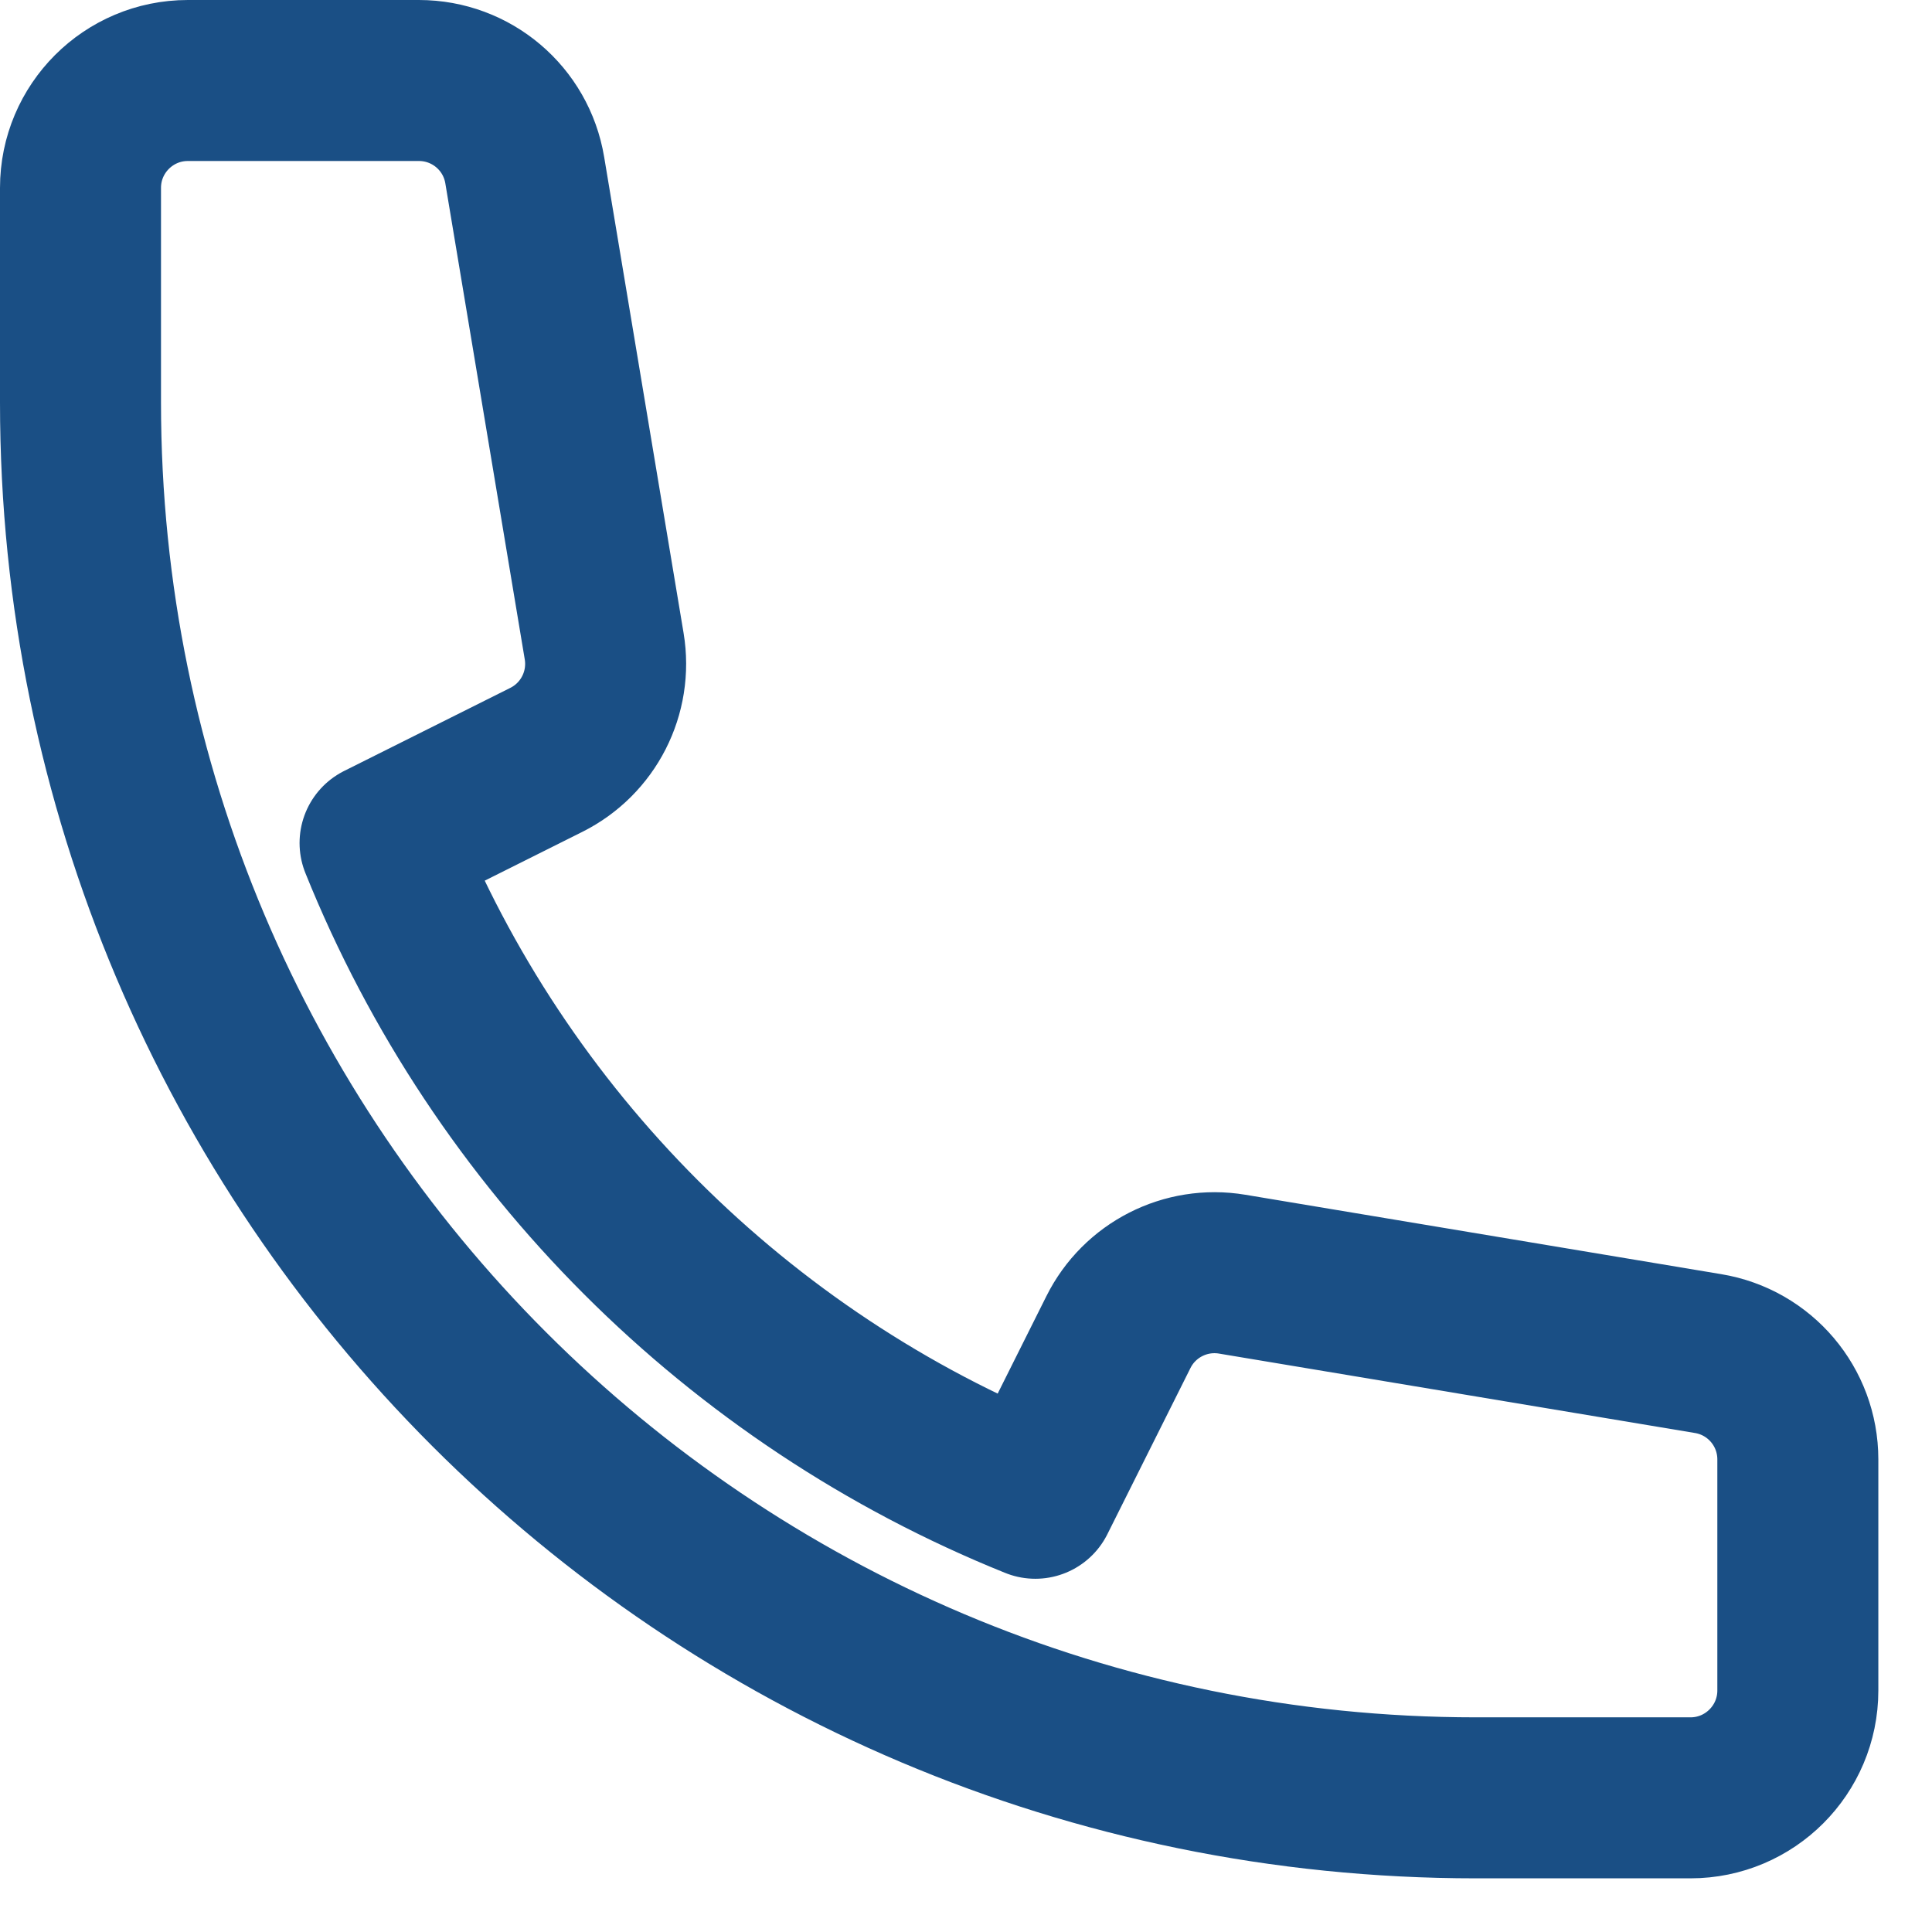
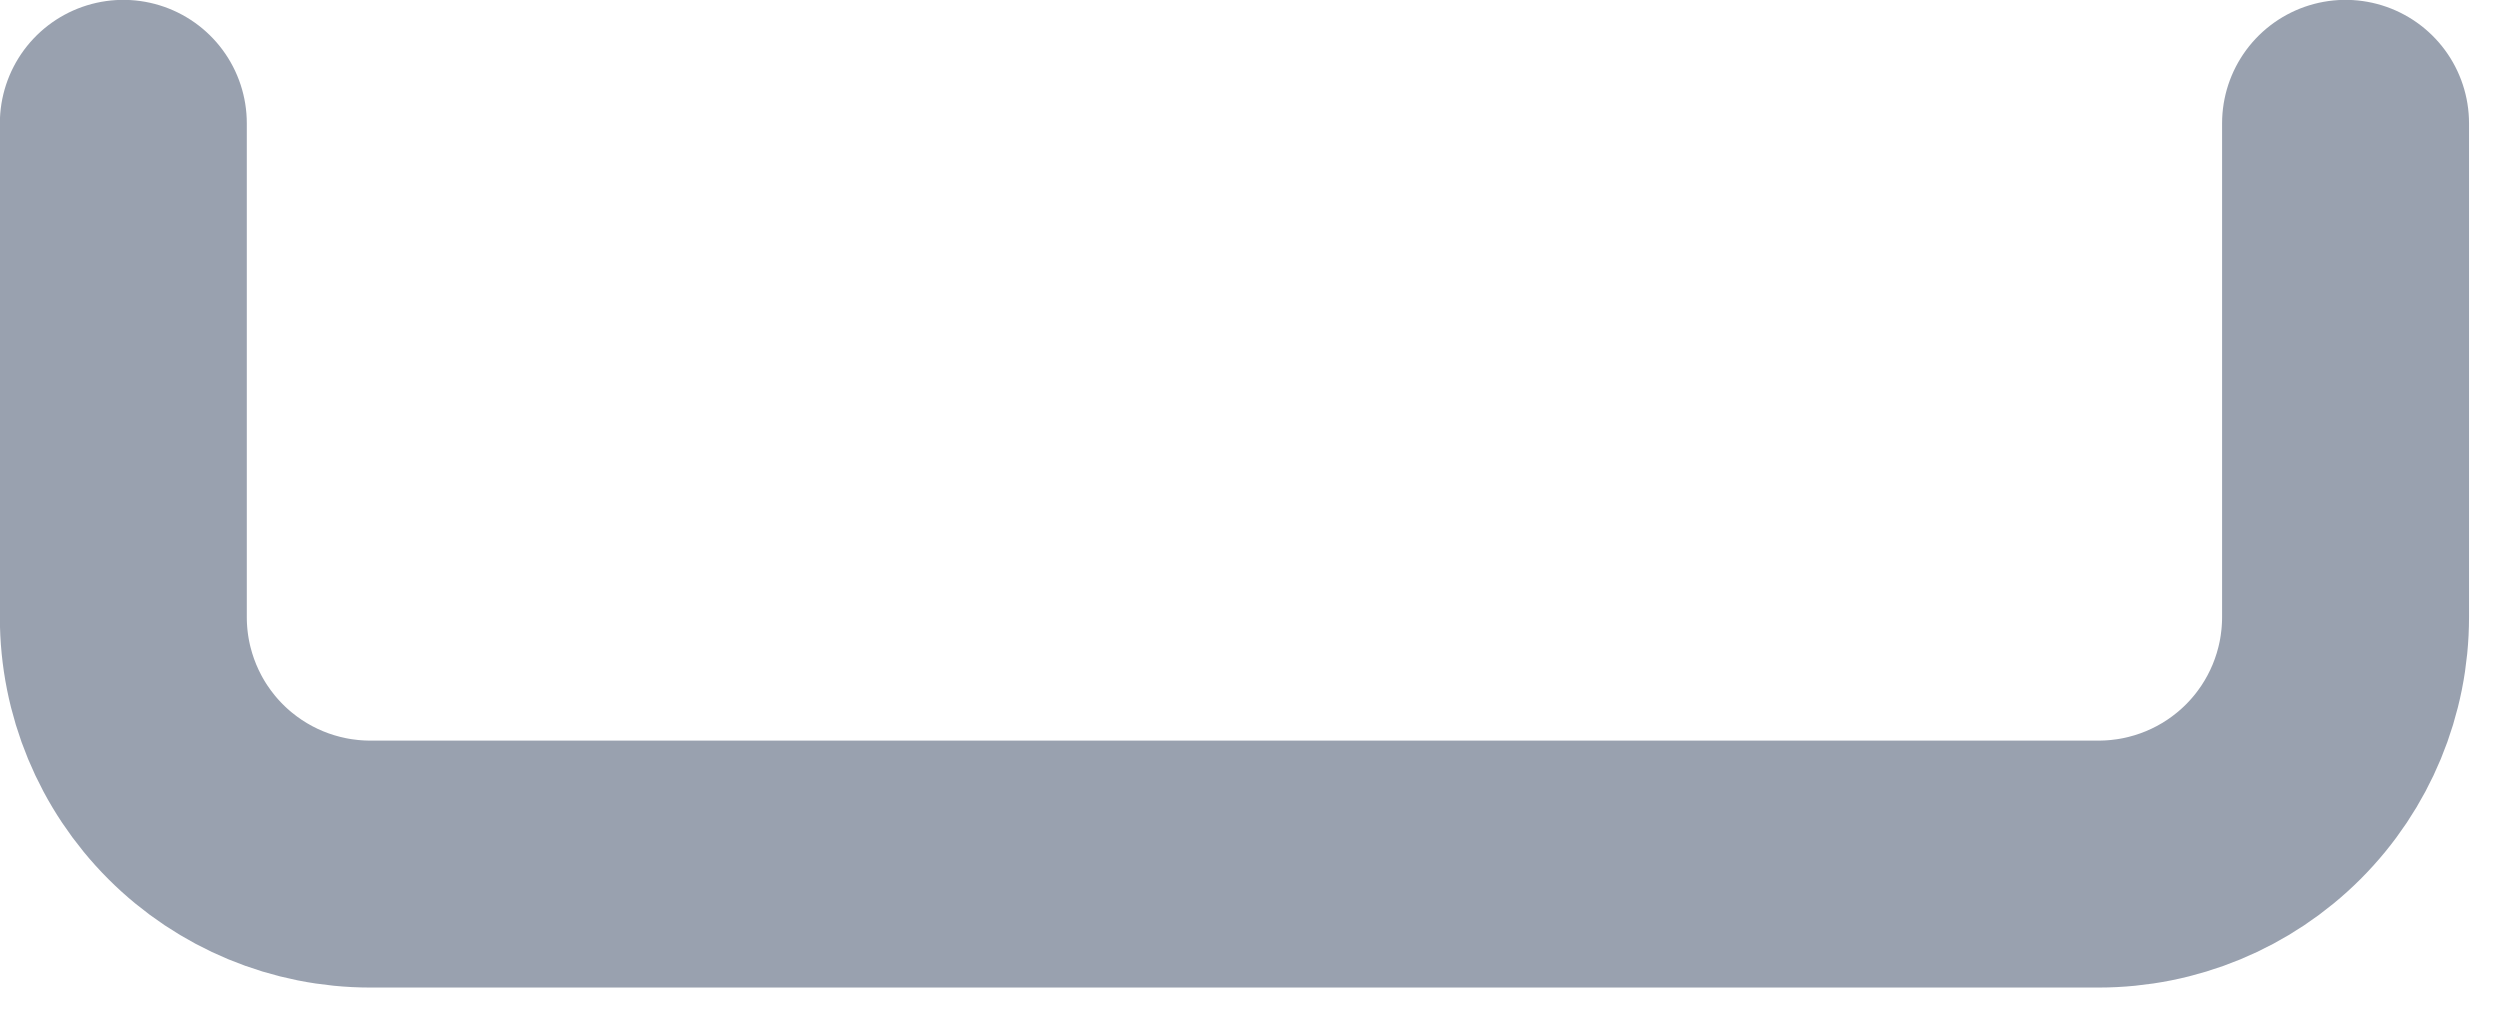
- <svg xmlns="http://www.w3.org/2000/svg" width="18" height="18" viewBox="0 0 18 18" fill="none">
-   <path d="M0.75 1.75C0.75 1.198 1.198 0.75 1.75 0.75H3.903C4.392 0.75 4.809 1.103 4.889 1.586L5.629 6.021C5.701 6.455 5.482 6.884 5.089 7.08L3.541 7.854C4.658 10.628 6.872 12.842 9.646 13.959L10.42 12.411C10.616 12.018 11.046 11.799 11.479 11.871L15.914 12.611C16.397 12.691 16.75 13.108 16.75 13.597V15.75C16.75 16.302 16.302 16.75 15.75 16.75H13.75C6.57 16.75 0.75 10.93 0.75 3.75V1.75Z" stroke="#1A4F85" stroke-width="1.5" stroke-linecap="round" stroke-linejoin="round" />
+ <svg xmlns="http://www.w3.org/2000/svg" width="27" height="11" viewBox="0 0 27 11" fill="none">
+   <path d="M25.332 1.332V6.665C25.332 7.373 25.051 8.051 24.551 8.551C24.051 9.051 23.373 9.332 22.665 9.332H3.999C3.291 9.332 2.613 9.051 2.113 8.551C1.613 8.051 1.332 7.373 1.332 6.665V1.332" stroke="#99A1AF" stroke-width="2.667" stroke-linecap="round" stroke-linejoin="round" />
</svg>
